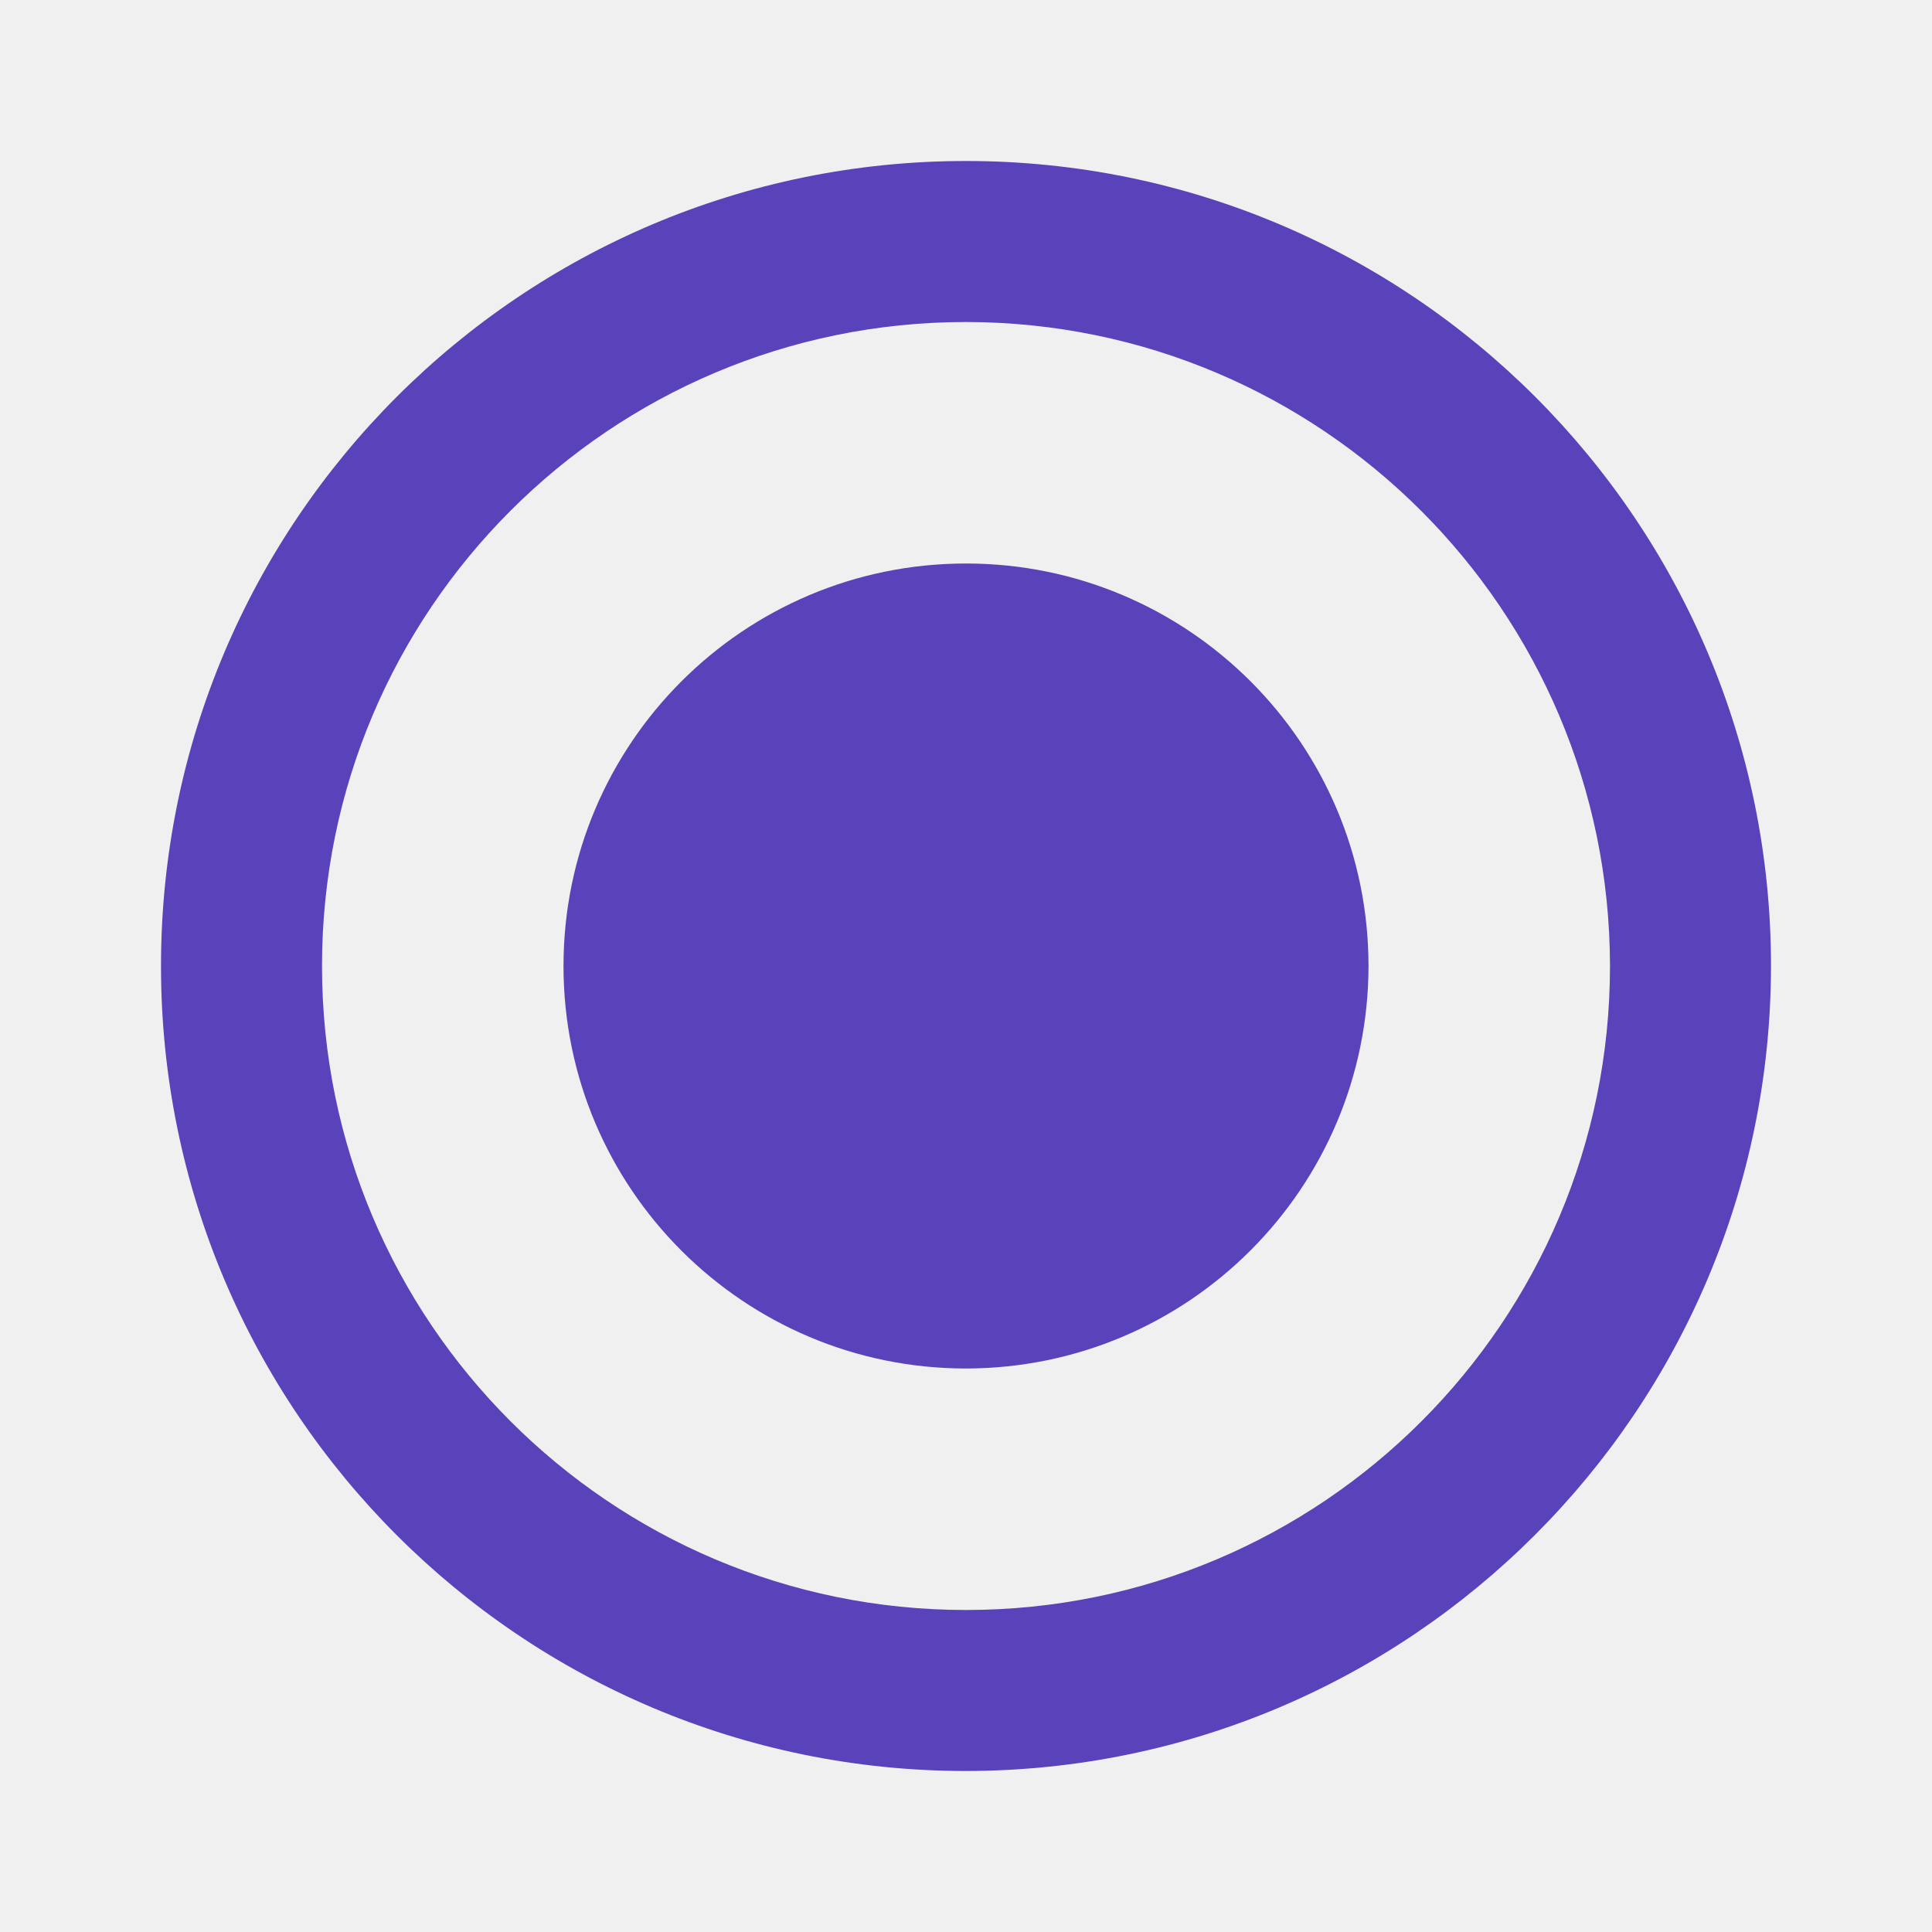
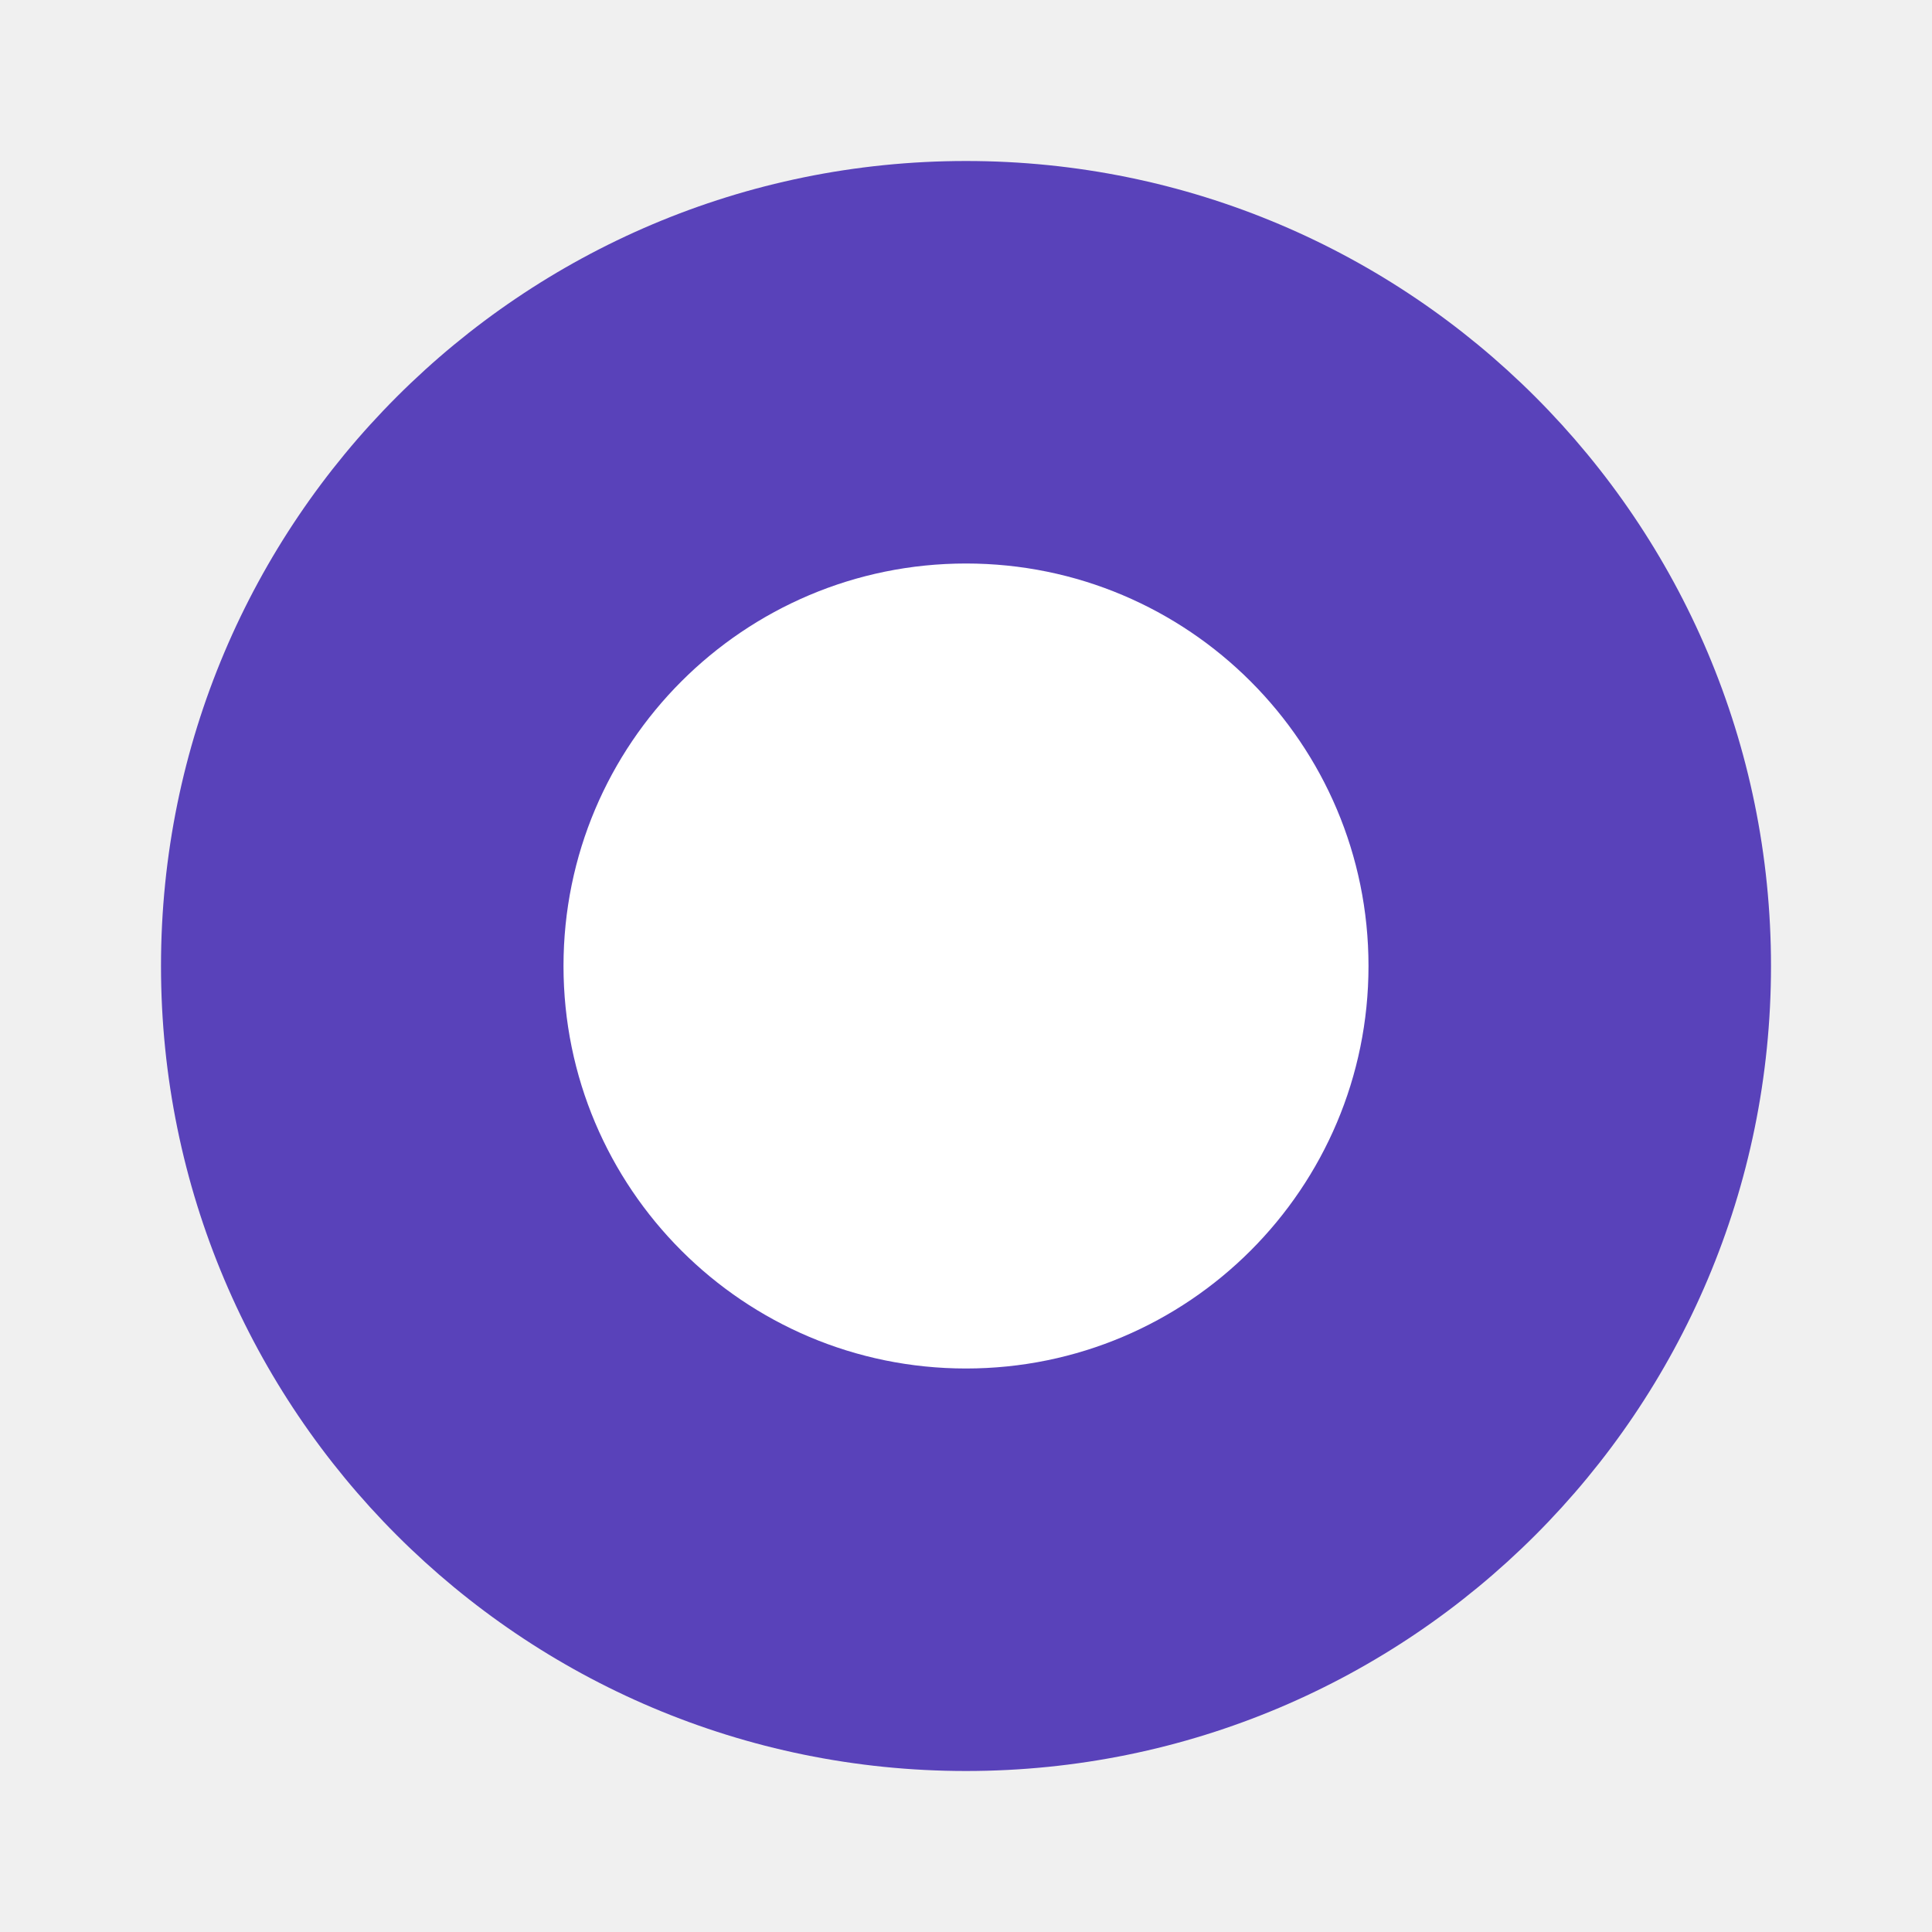
- <svg xmlns="http://www.w3.org/2000/svg" width="24" height="24" viewBox="0 0 24 24">
-   <g data-name="icon/toggle/radio_button_checked_24px">
-     <path style="fill:none" d="M0 0h24v24H0z" />
-     <path data-name="↳Color" d="M10 20a10 10 0 1 1 10-10 10.011 10.011 0 0 1-10 10zm0-18a8 8 0 1 0 8 8 8.009 8.009 0 0 0-8-8zm0 13a5 5 0 1 1 5-5 5.006 5.006 0 0 1-5 5z" transform="translate(2 2)" style="fill:#5942ba" />
+ <svg xmlns="http://www.w3.org/2000/svg" id="btn_radio_on" width="24" height="24" viewBox="0 0 24 24">
+   <defs>
+     <style>
+       .cls-1 {
+         fill: none;
+       }
+ 
+       .cls-2 {
+         fill: #5942ba;
+       }
+ 
+       .cls-3 {
+         fill: #fff;
+       }
+     </style>
+   </defs>
+   <g id="btn_radio_on-2" data-name="btn_radio_on">
+     <rect id="Boundary" class="cls-1" width="24" height="24" />
+     <path id="Path" class="cls-2" d="M10,0A10,10,0,1,0,20,10,10,10,0,0,0,10,0Z" transform="translate(2 2)" />
+     <path id="Path-2" data-name="Path" class="cls-2" d="M8,16a8,8,0,1,1,8-8A8,8,0,0,1,8,16Z" transform="translate(4 4)" />
+     <circle id="Oval-path" class="cls-3" cx="5" cy="5" r="5" transform="translate(7 7)" />
  </g>
</svg>
